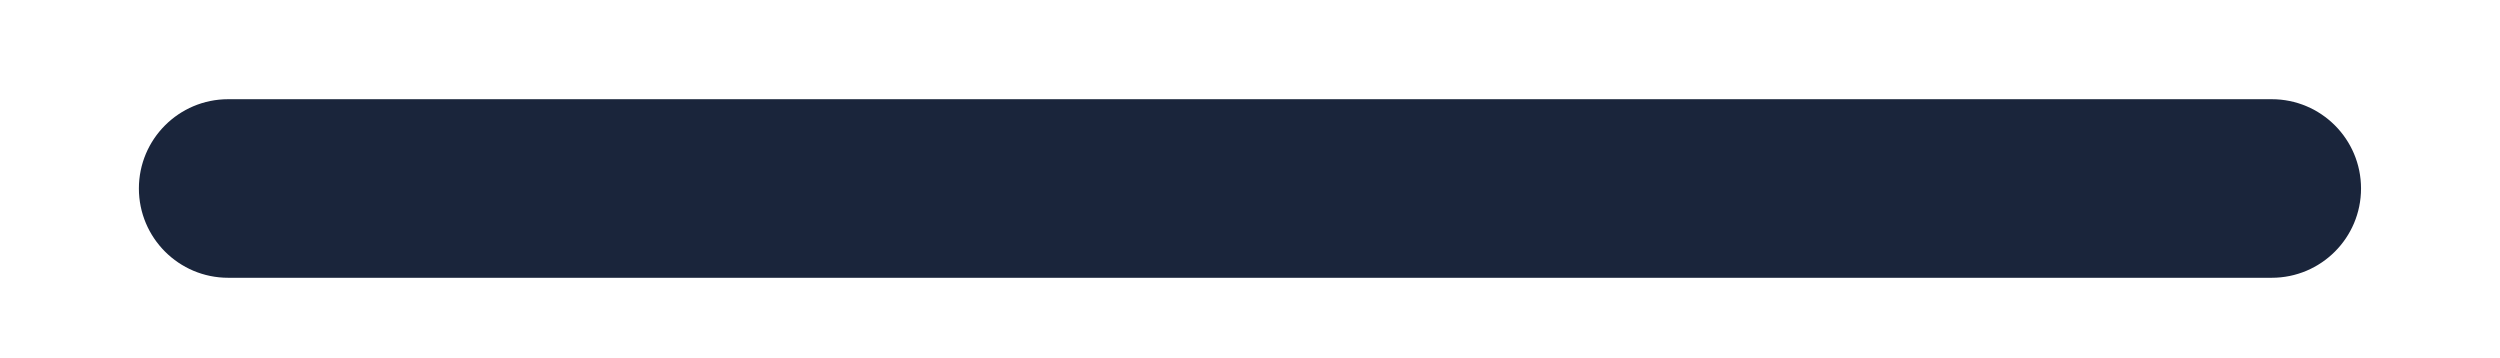
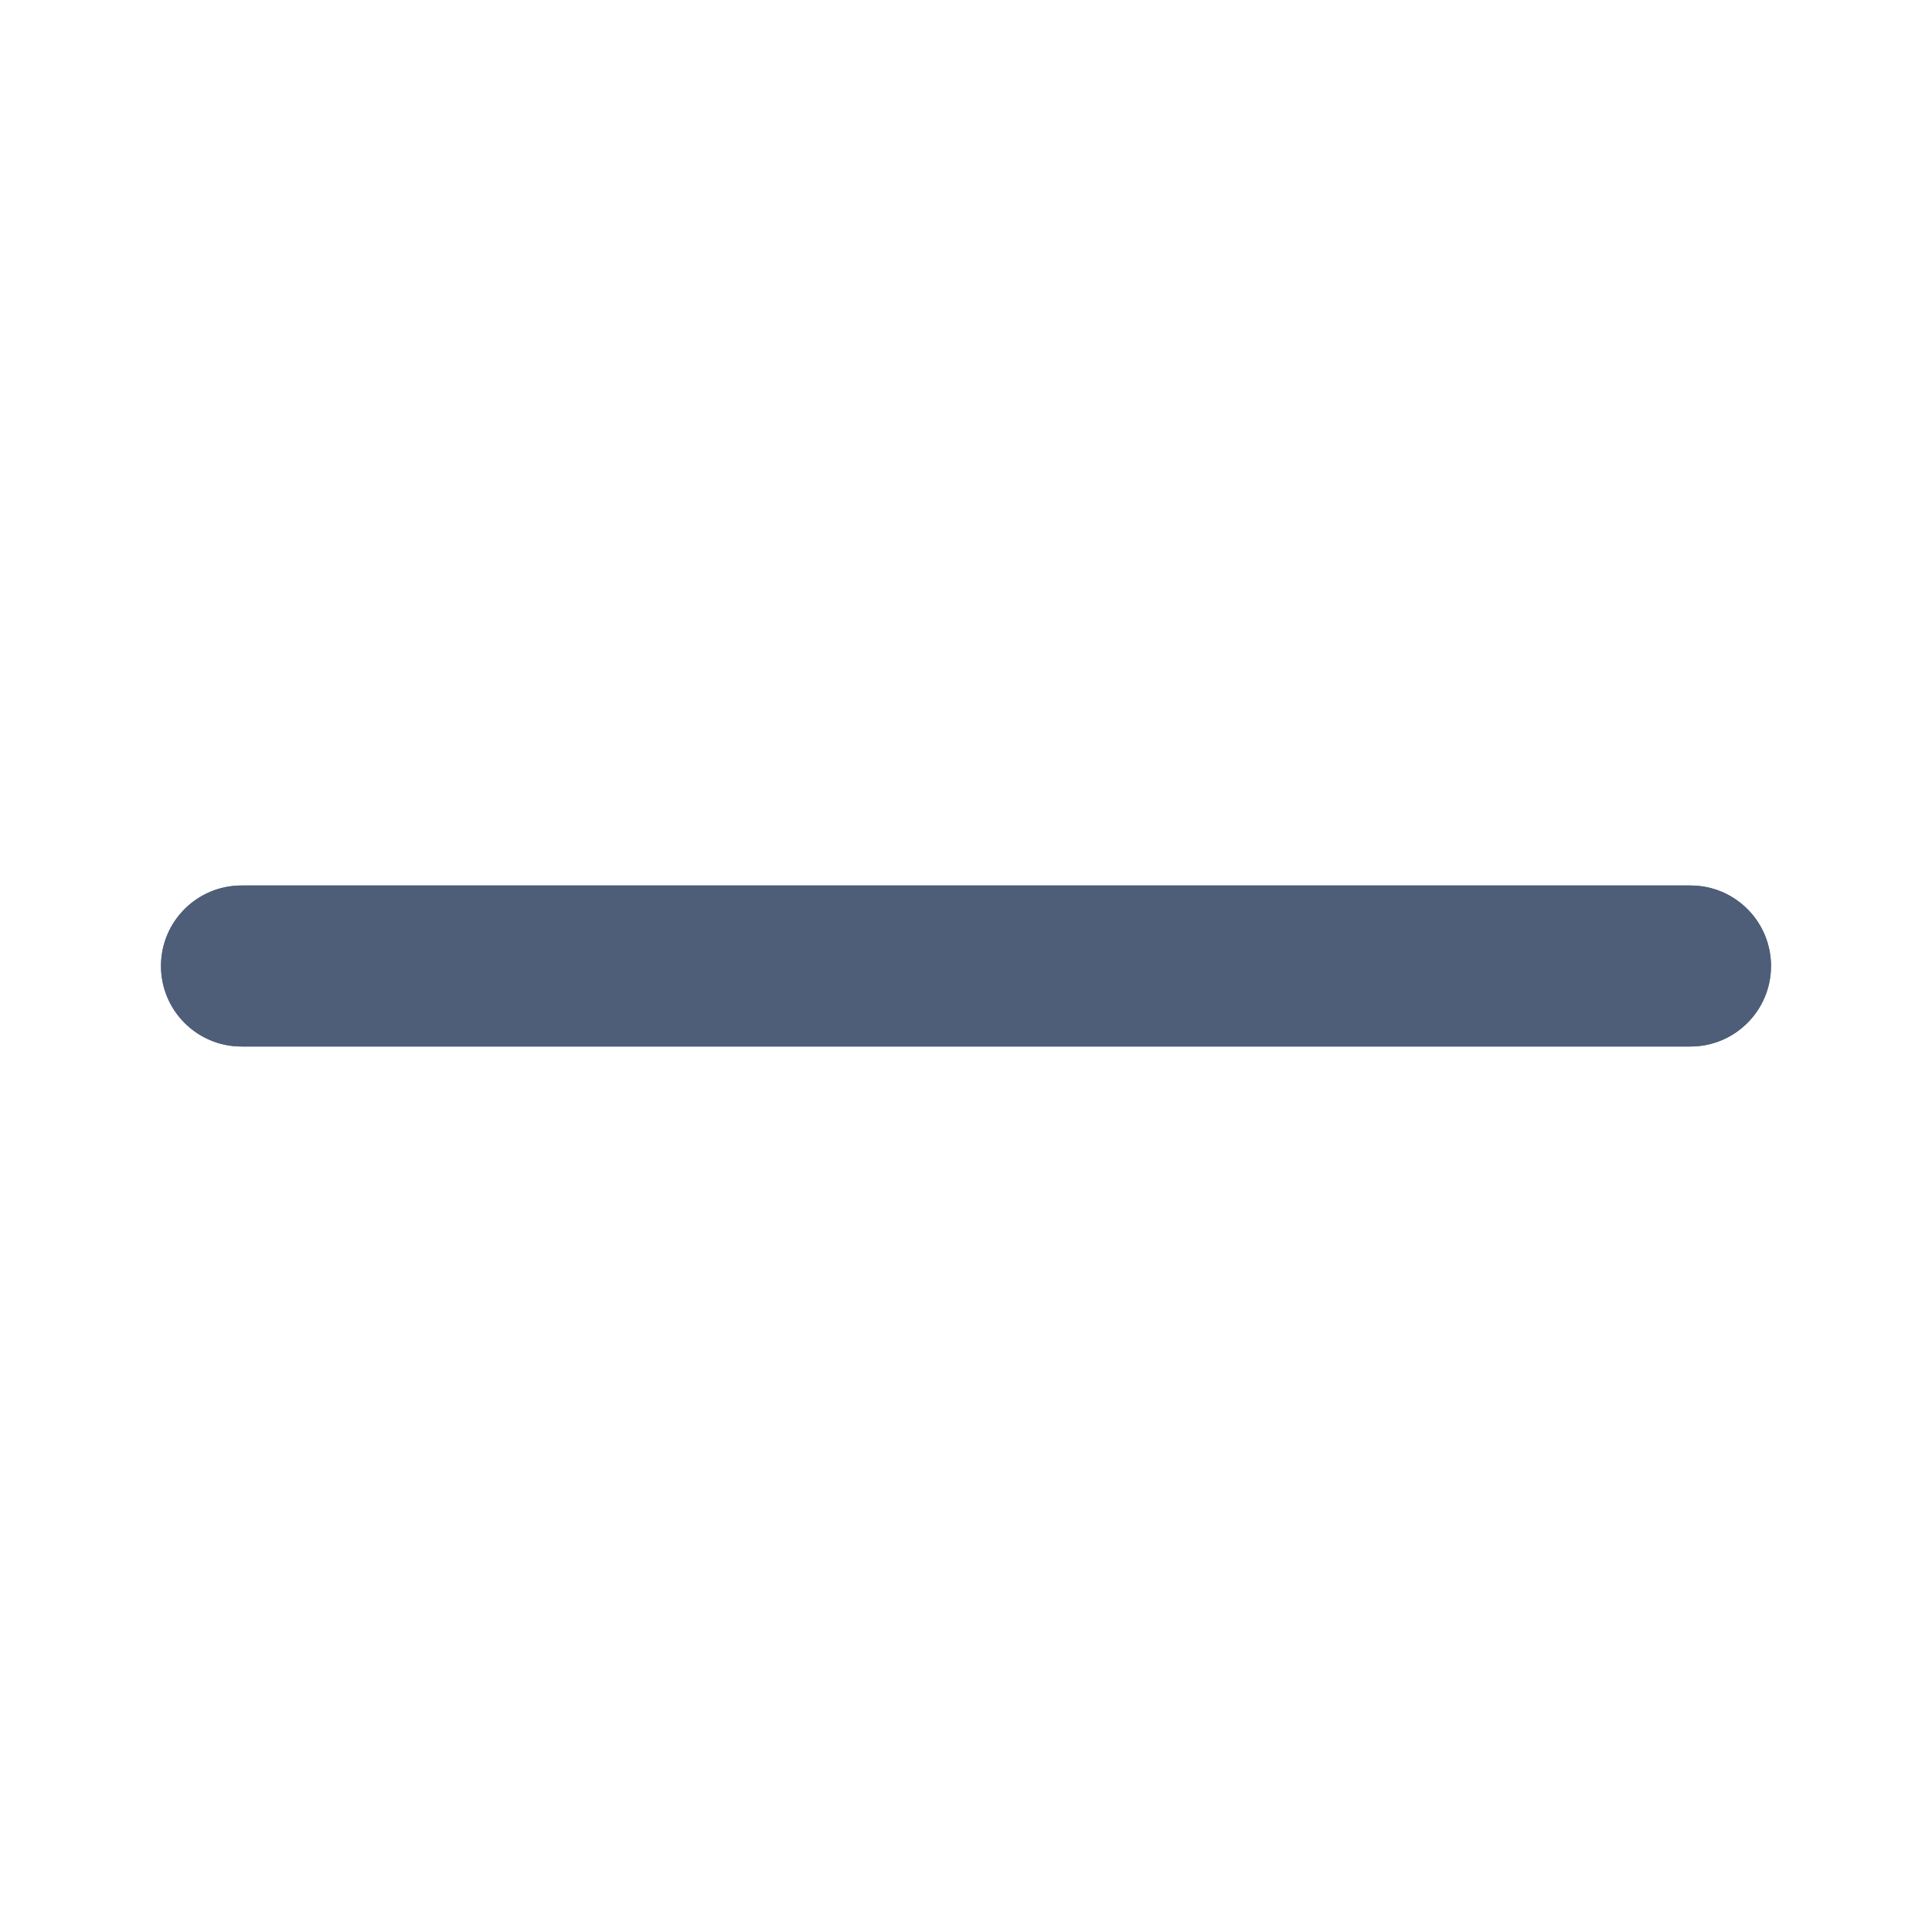
- <svg xmlns="http://www.w3.org/2000/svg" width="14px" height="2px" viewBox="0 0 14 2" version="1.1">
-   <g id="----2.2数字输入框-✅" stroke="none" stroke-width="1" fill="none" fill-rule="evenodd">
-     <g id="数字输入框" transform="translate(-638, -356)" fill="#1A253B" fill-rule="nonzero">
-       <g id="编组-3" transform="translate(631, 324)">
-         <g id="步进器-/-基础样式-/-编辑中状态" transform="translate(0, 19)">
-           <g id="减-2" transform="translate(7.777778, 13.55556)">
-             <rect id="减" x="0" y="0" width="12.444" height="1" rx="0.5" />
-           </g>
+ <svg xmlns="http://www.w3.org/2000/svg" width="24px" height="24px" viewBox="0 0 24 24" version="1.1">
+   <g id="---1.4图标(后期统一制作)" stroke="none" stroke-width="1" fill="none" fill-rule="evenodd">
+     <g id="元年-图标" transform="translate(-265, -369)">
+       <g id="add" transform="translate(265, 369)">
+         <rect id="矩形" fill-rule="nonzero" x="0" y="0" width="24" height="24" />
+         <g id="编组" transform="translate(2, 11)" fill="#4E5D78">
+           <rect id="矩形" x="0" y="0" width="20" height="2" rx="1" />
+         </g>
+         <g id="编组" transform="translate(2, 11)" fill="#4E5D78">
+           <rect id="矩形" x="0" y="0" width="20" height="2" rx="1" />
        </g>
      </g>
    </g>
  </g>
</svg>
